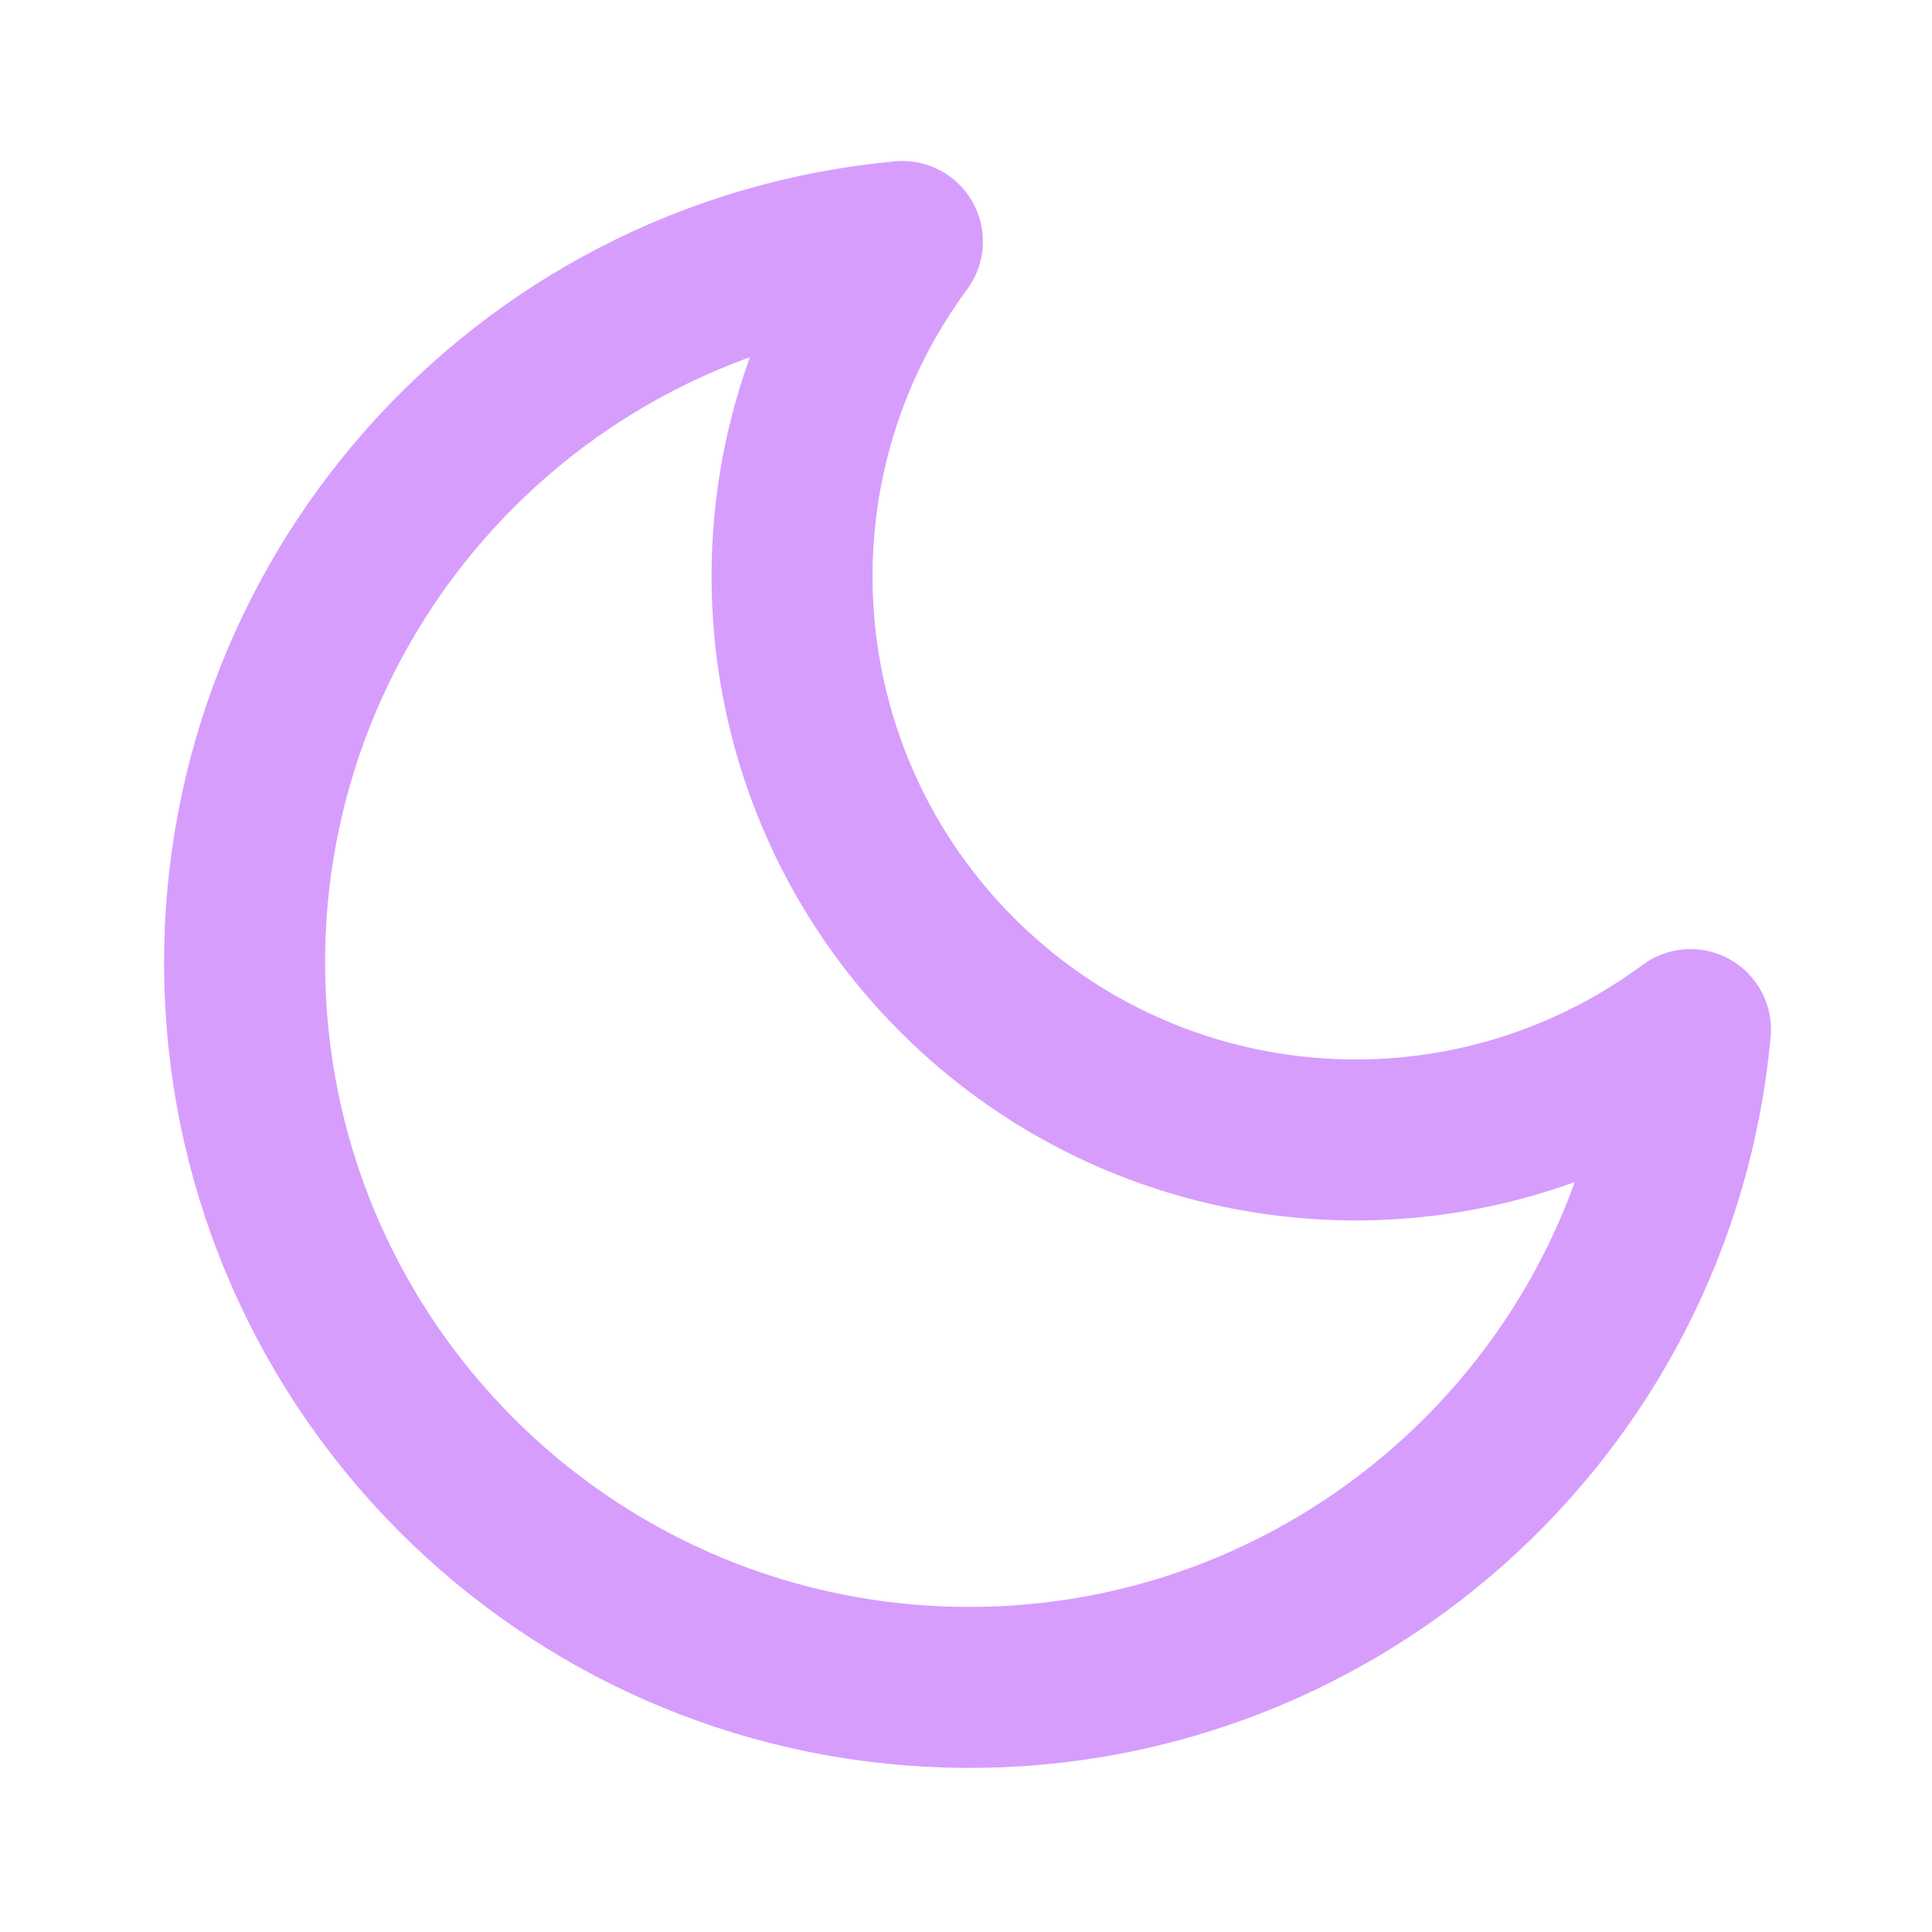
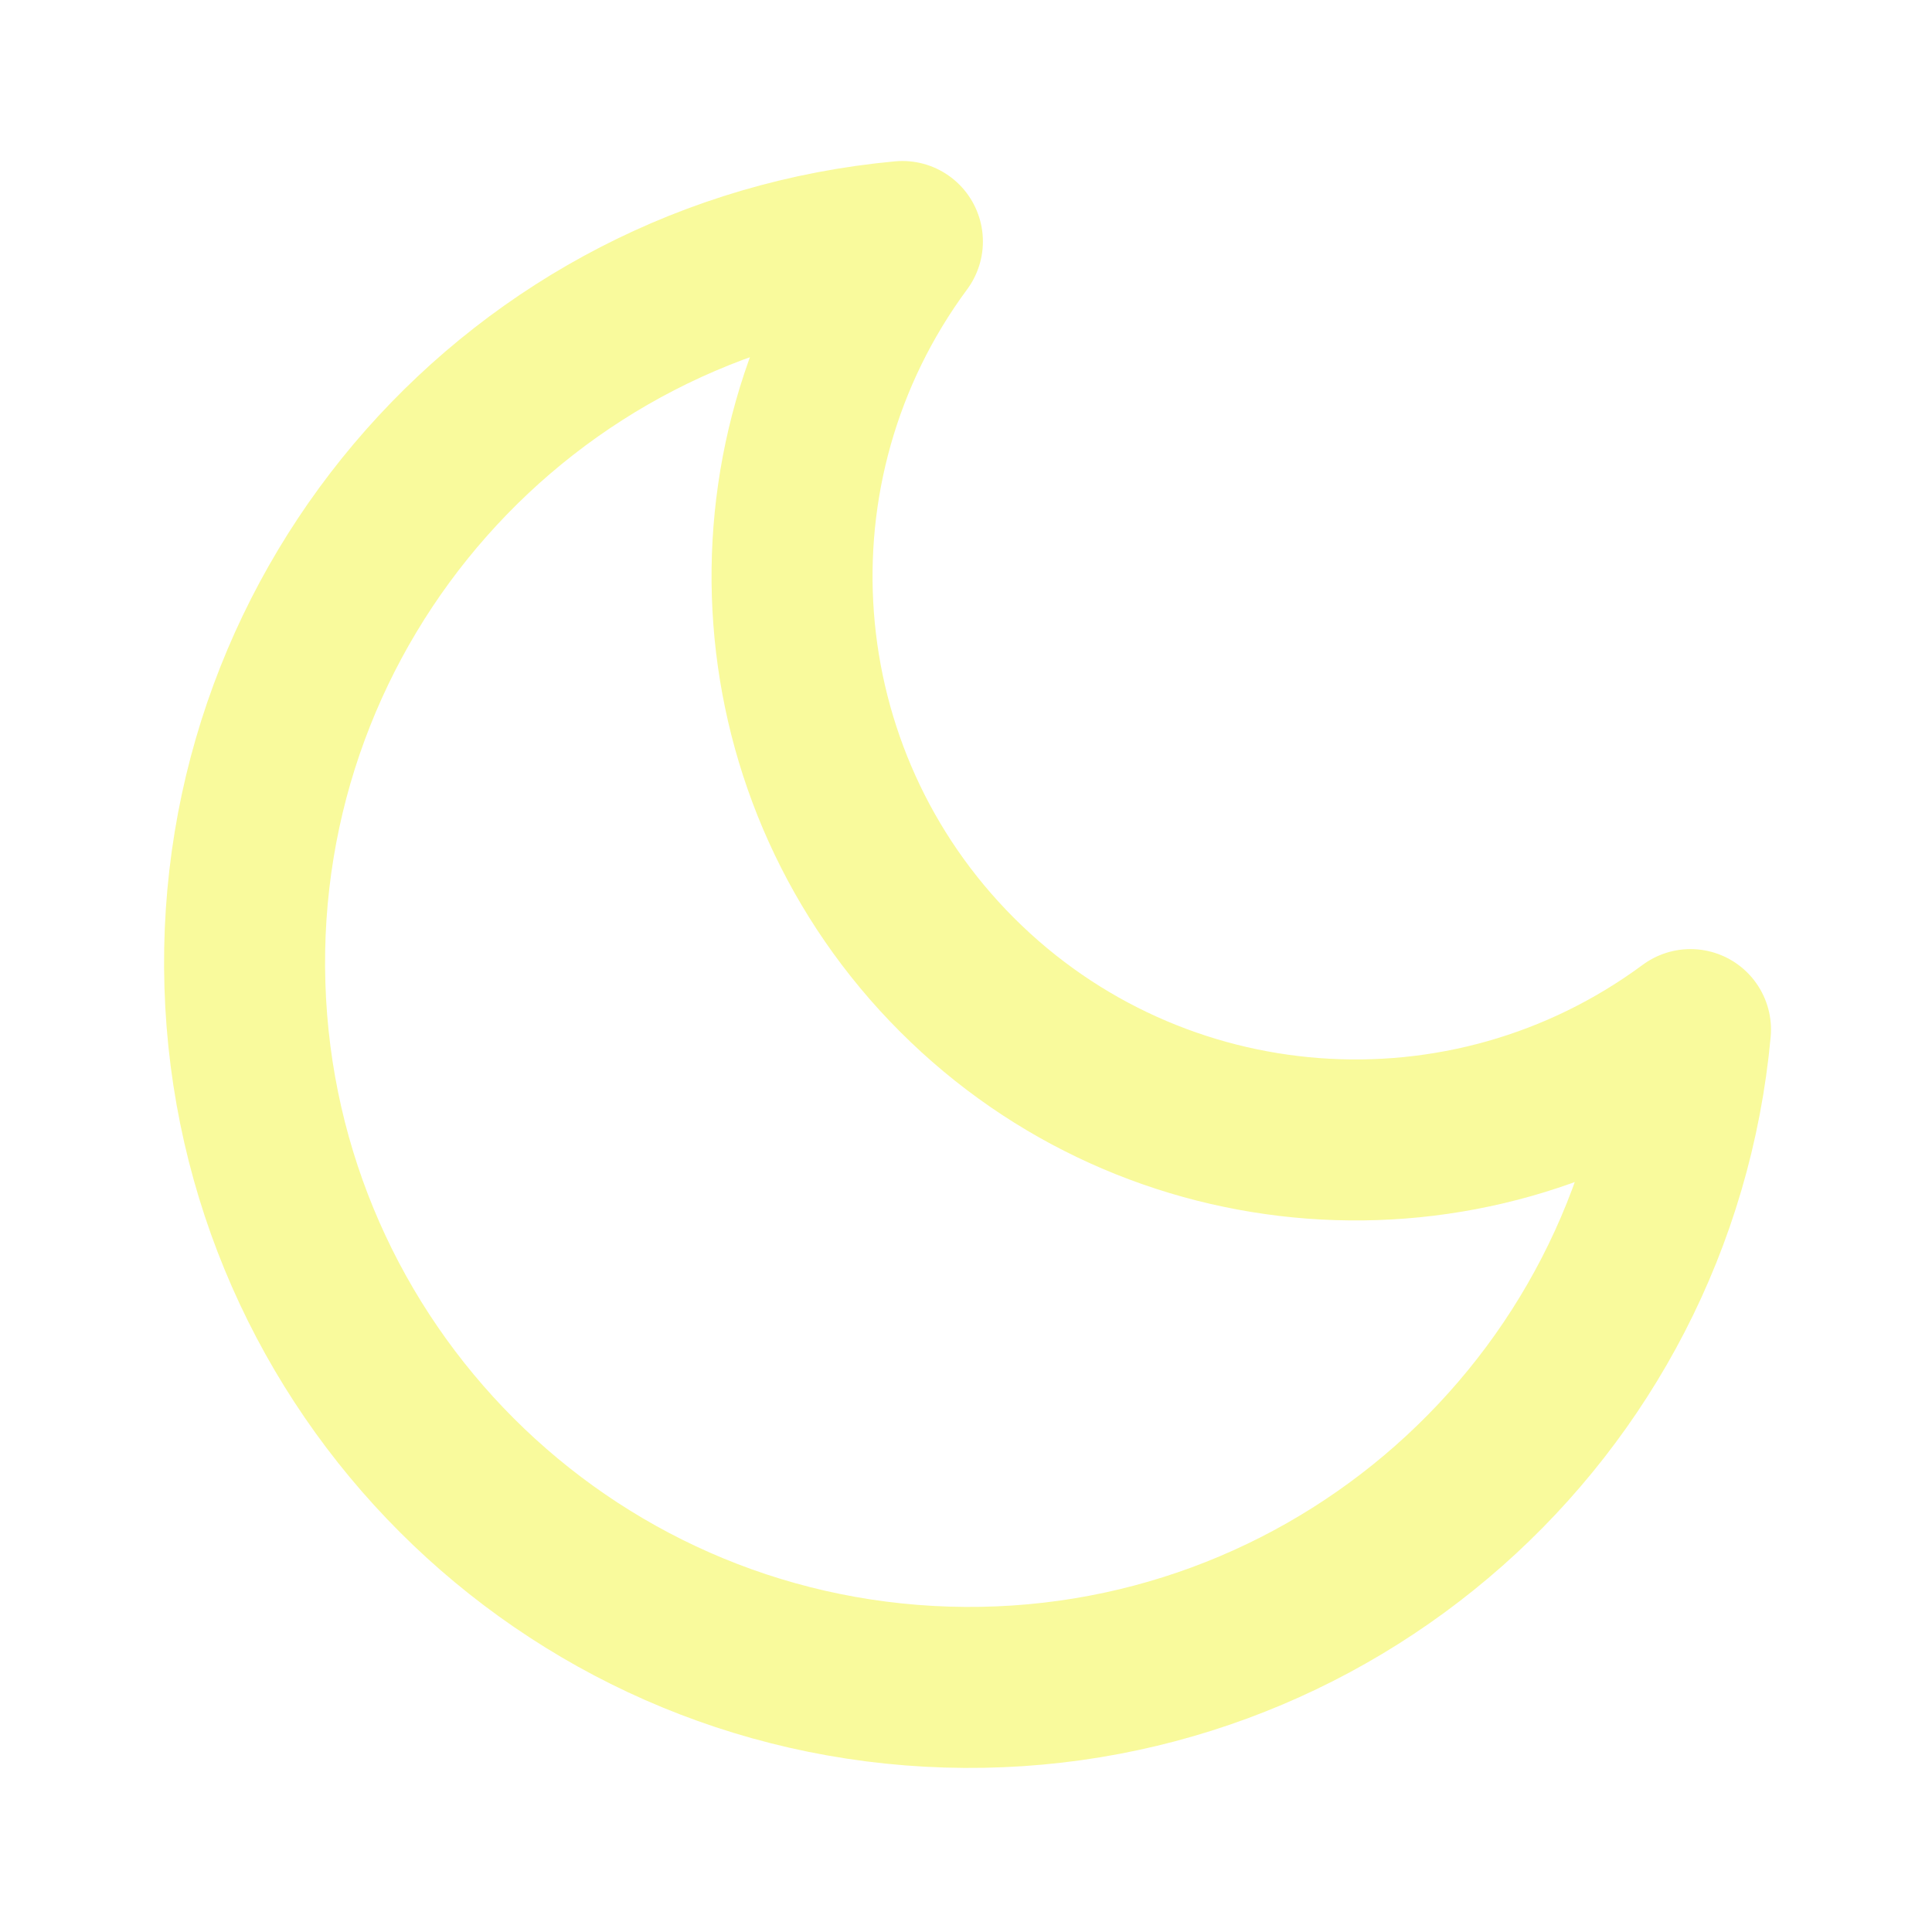
- <svg xmlns="http://www.w3.org/2000/svg" width="24" height="24" viewBox="0 0 24 24" fill="none" stroke="#d79dfd" stroke-width="2" stroke-linecap="round" stroke-linejoin="round">
+ <svg xmlns="http://www.w3.org/2000/svg" width="24" height="24" viewBox="0 0 24 24" fill="none" stroke="#f9fa9c" stroke-width="2" stroke-linecap="round" stroke-linejoin="round">
  <path d="M21 12.79A9 9 0 1 1 11.21 3 7 7 0 0 0 21 12.79z" />
</svg>
